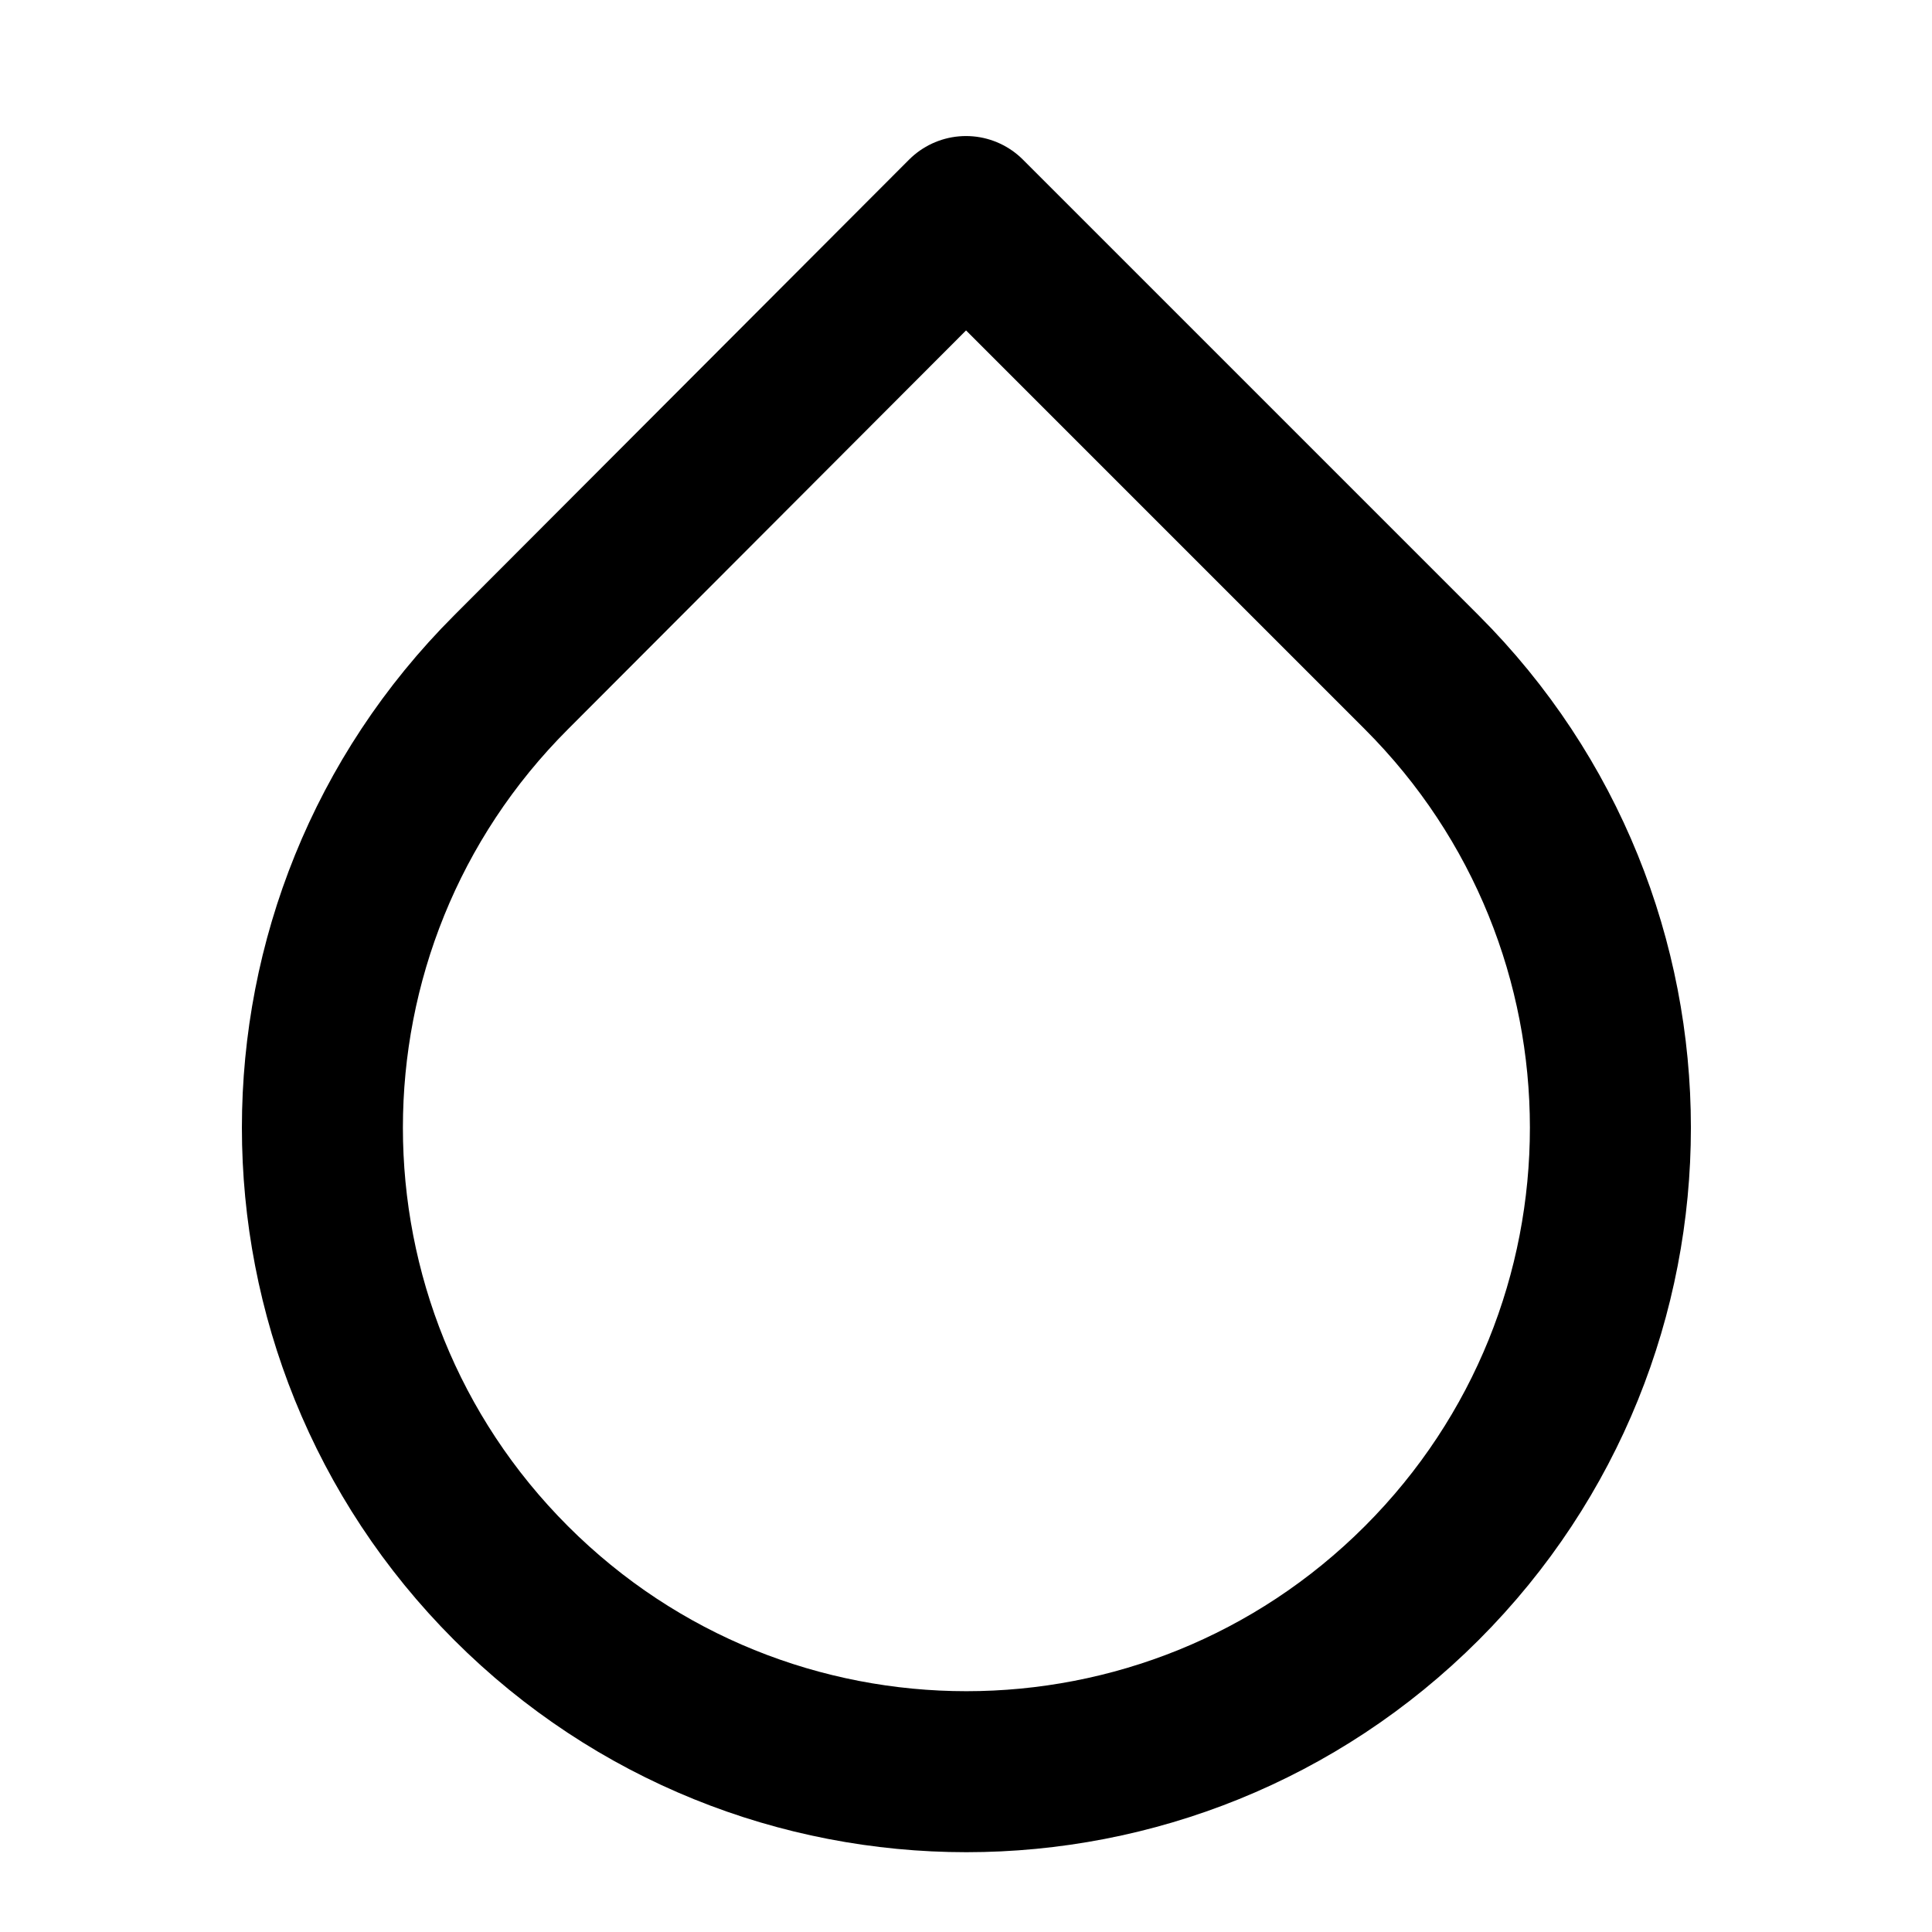
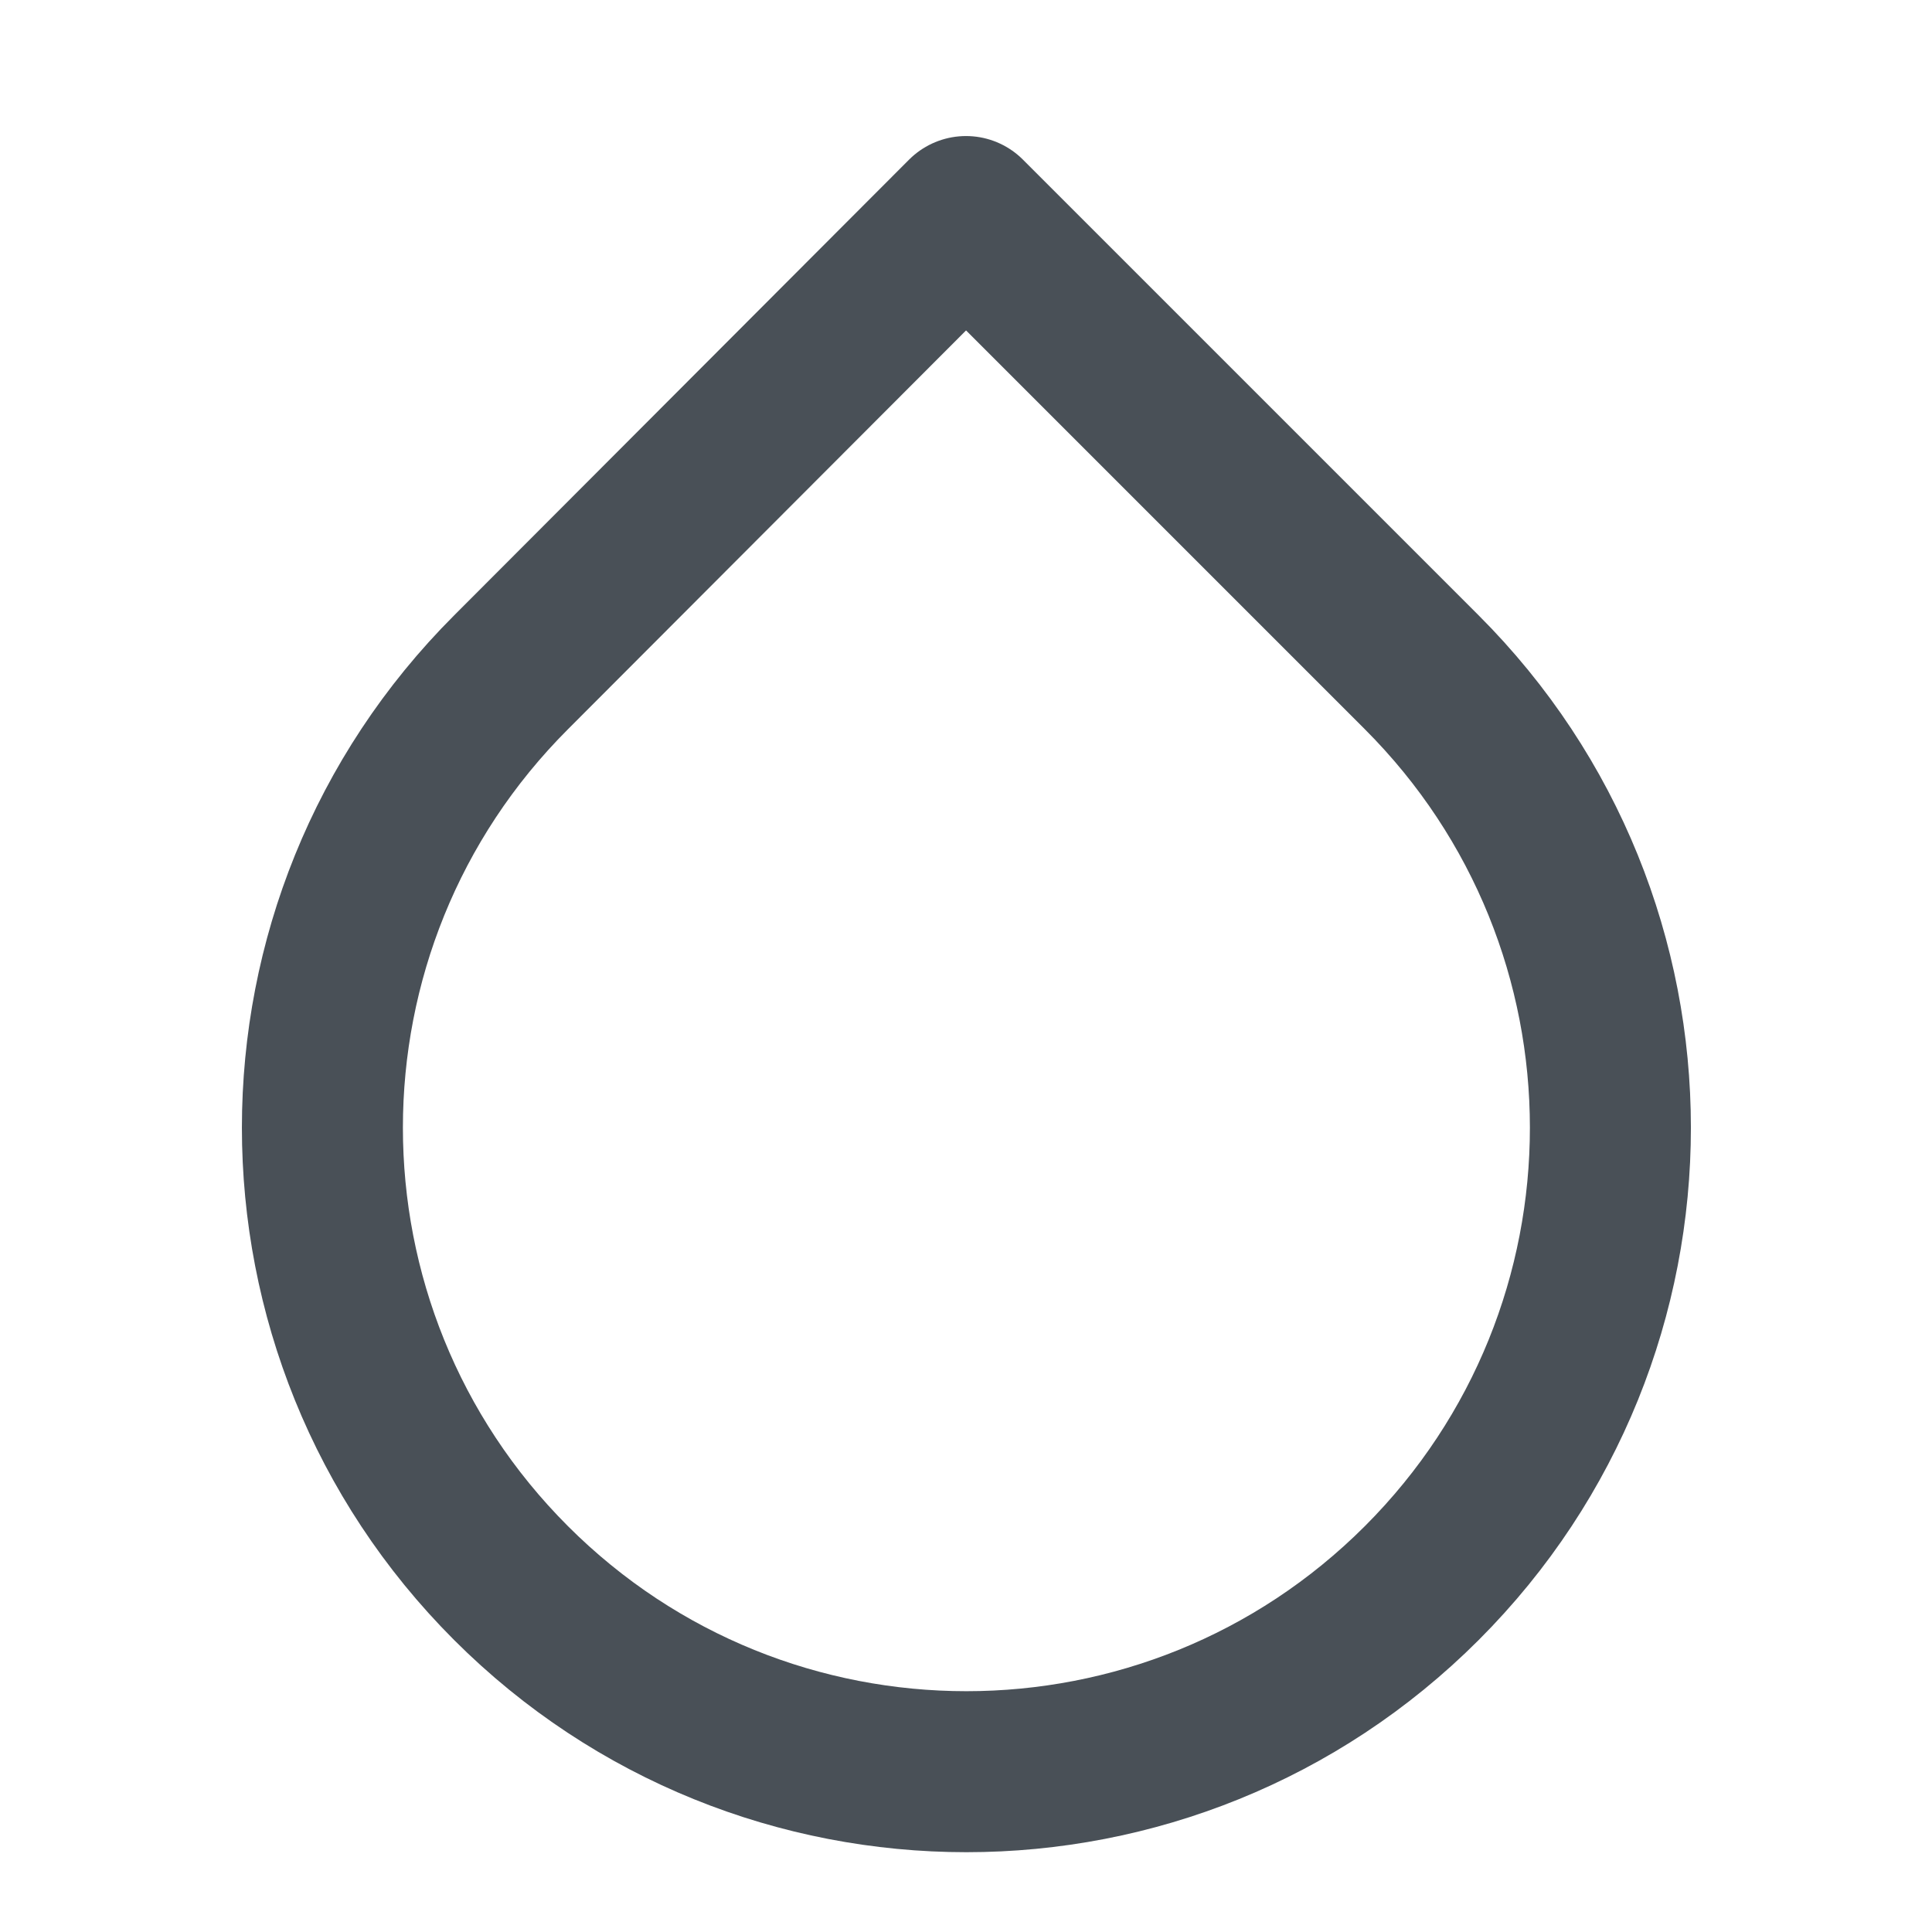
- <svg xmlns="http://www.w3.org/2000/svg" width="24" height="24" viewBox="0 0 24 24" fill="none" stroke="currentColor" stroke-width="2" stroke-linecap="round" stroke-linejoin="round">
+ <svg xmlns="http://www.w3.org/2000/svg" width="24" height="24" viewBox="0 0 24 24" fill="none" stroke="#495057" stroke-width="2" stroke-linecap="round" stroke-linejoin="round">
  <path d="M12 2.69l5.66 5.66a8 8 0 1 1-11.31 0z" />
</svg>
